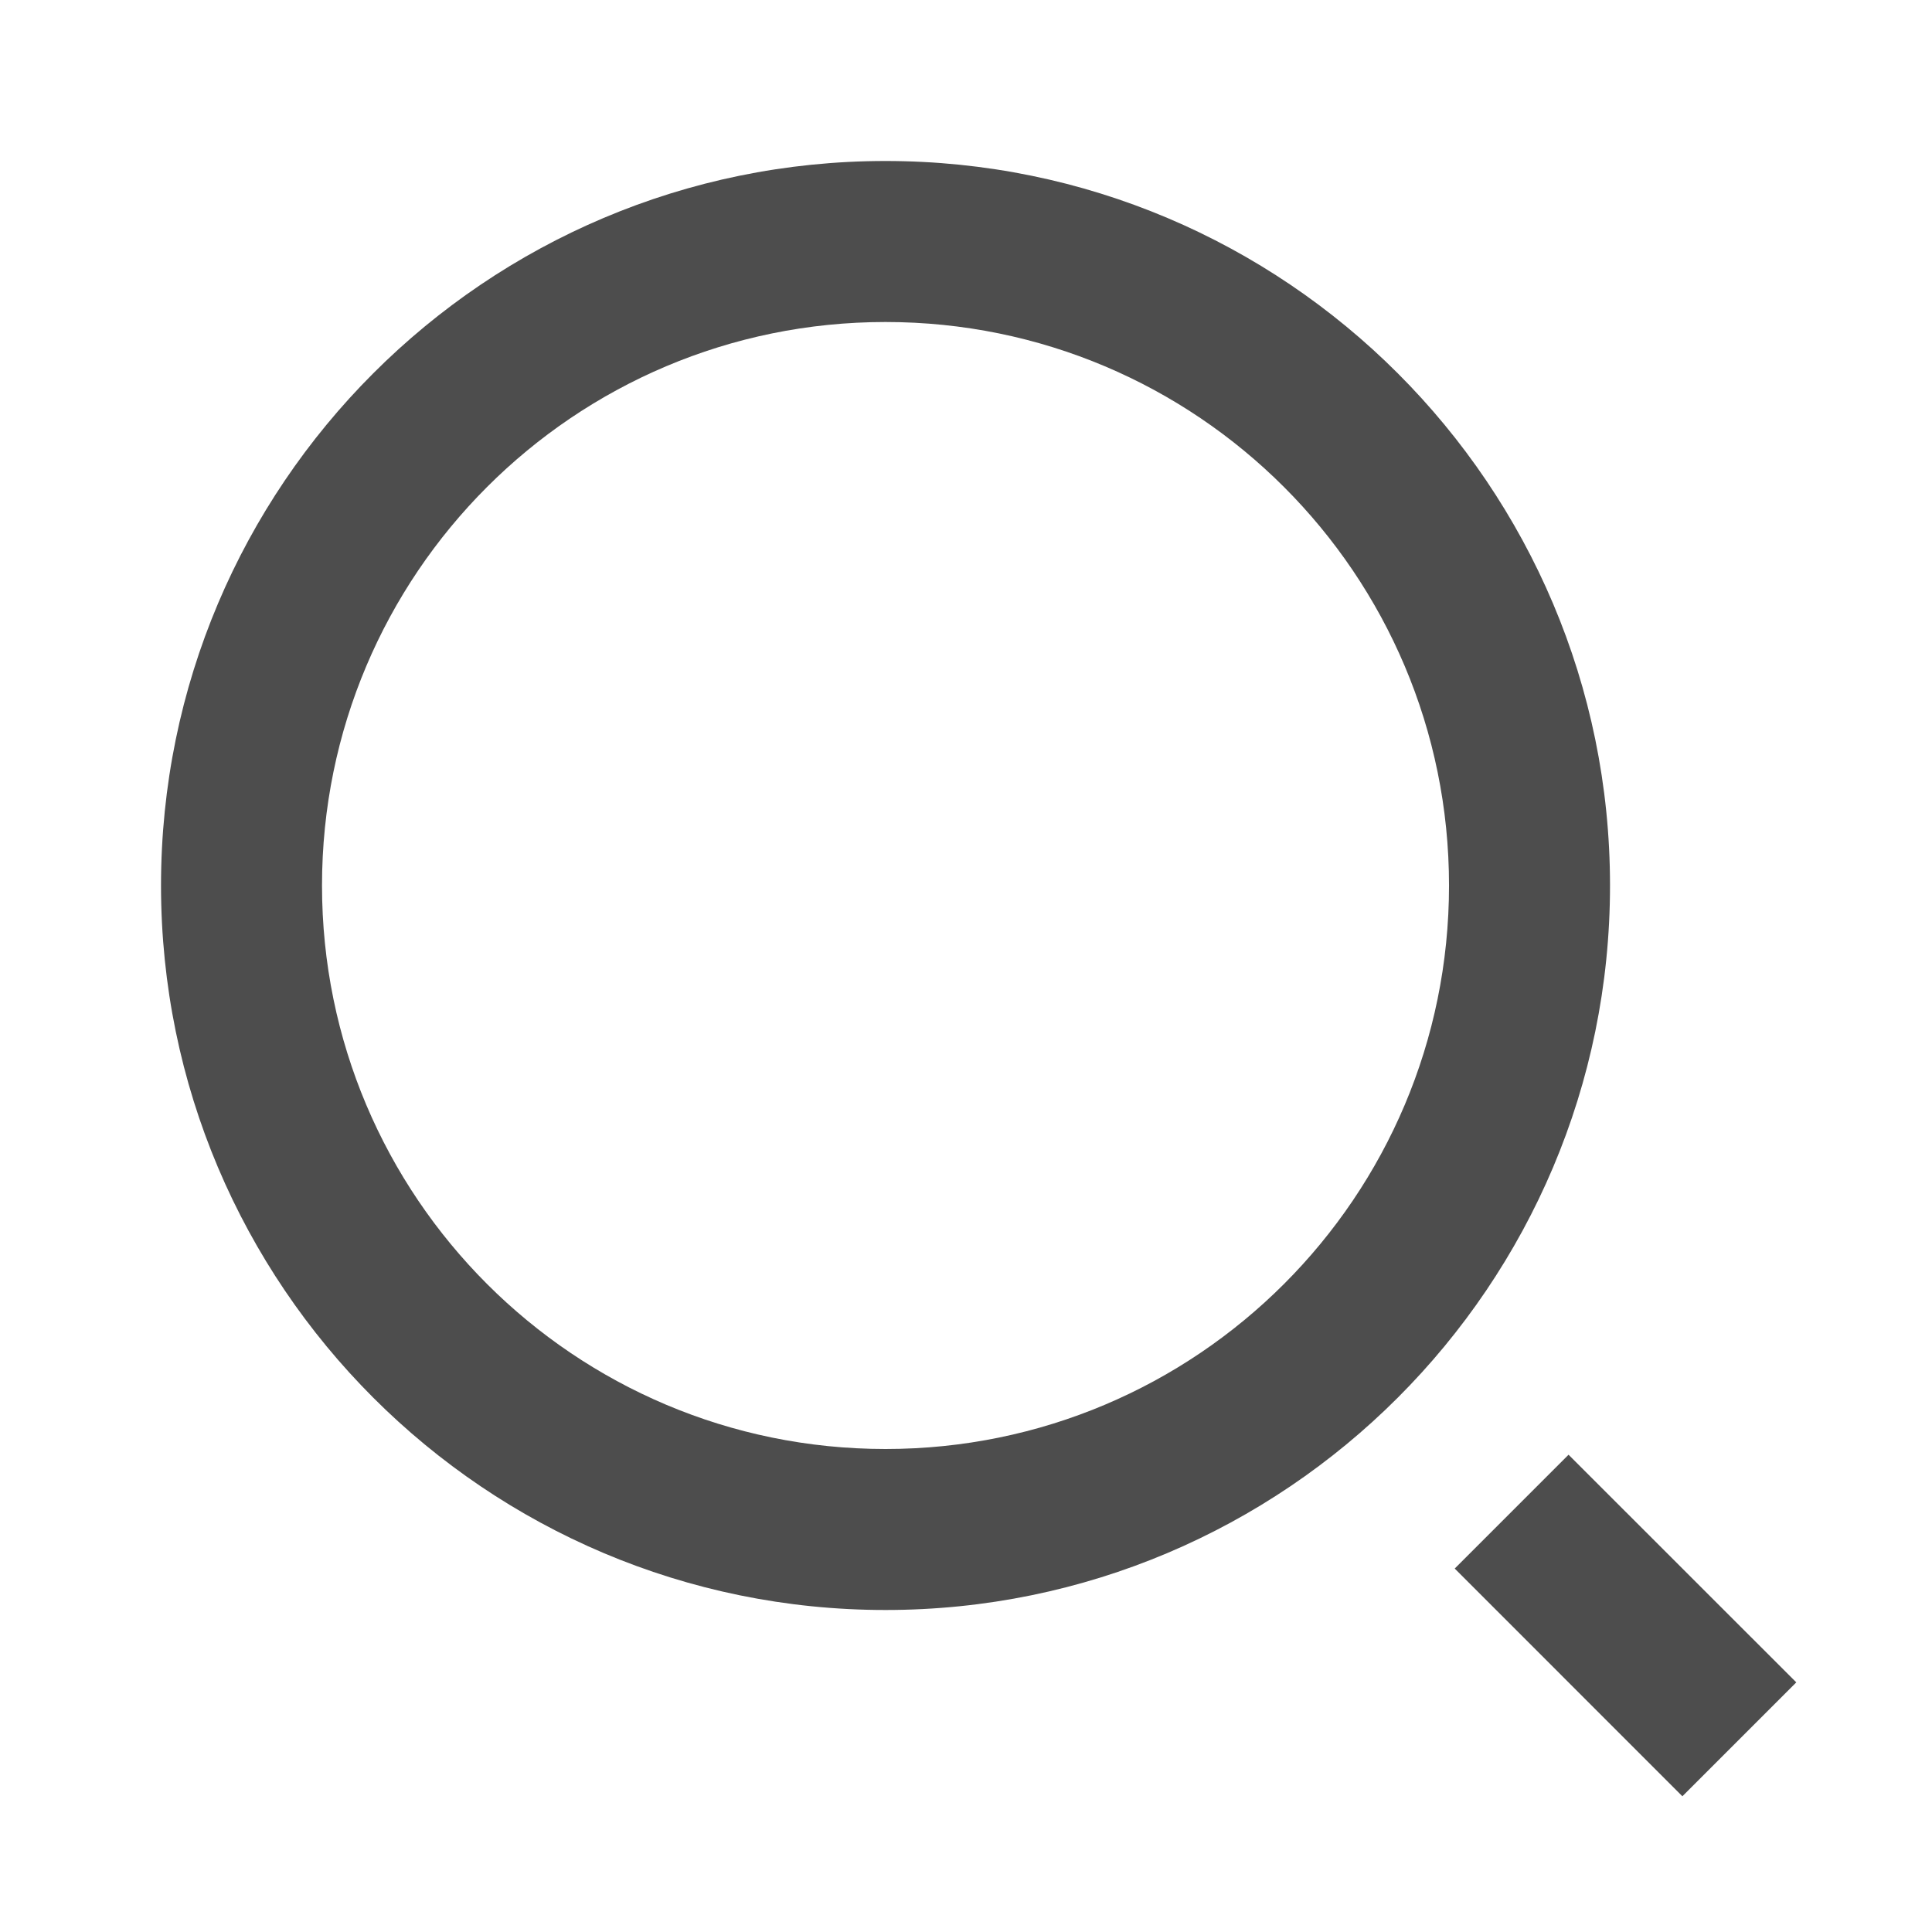
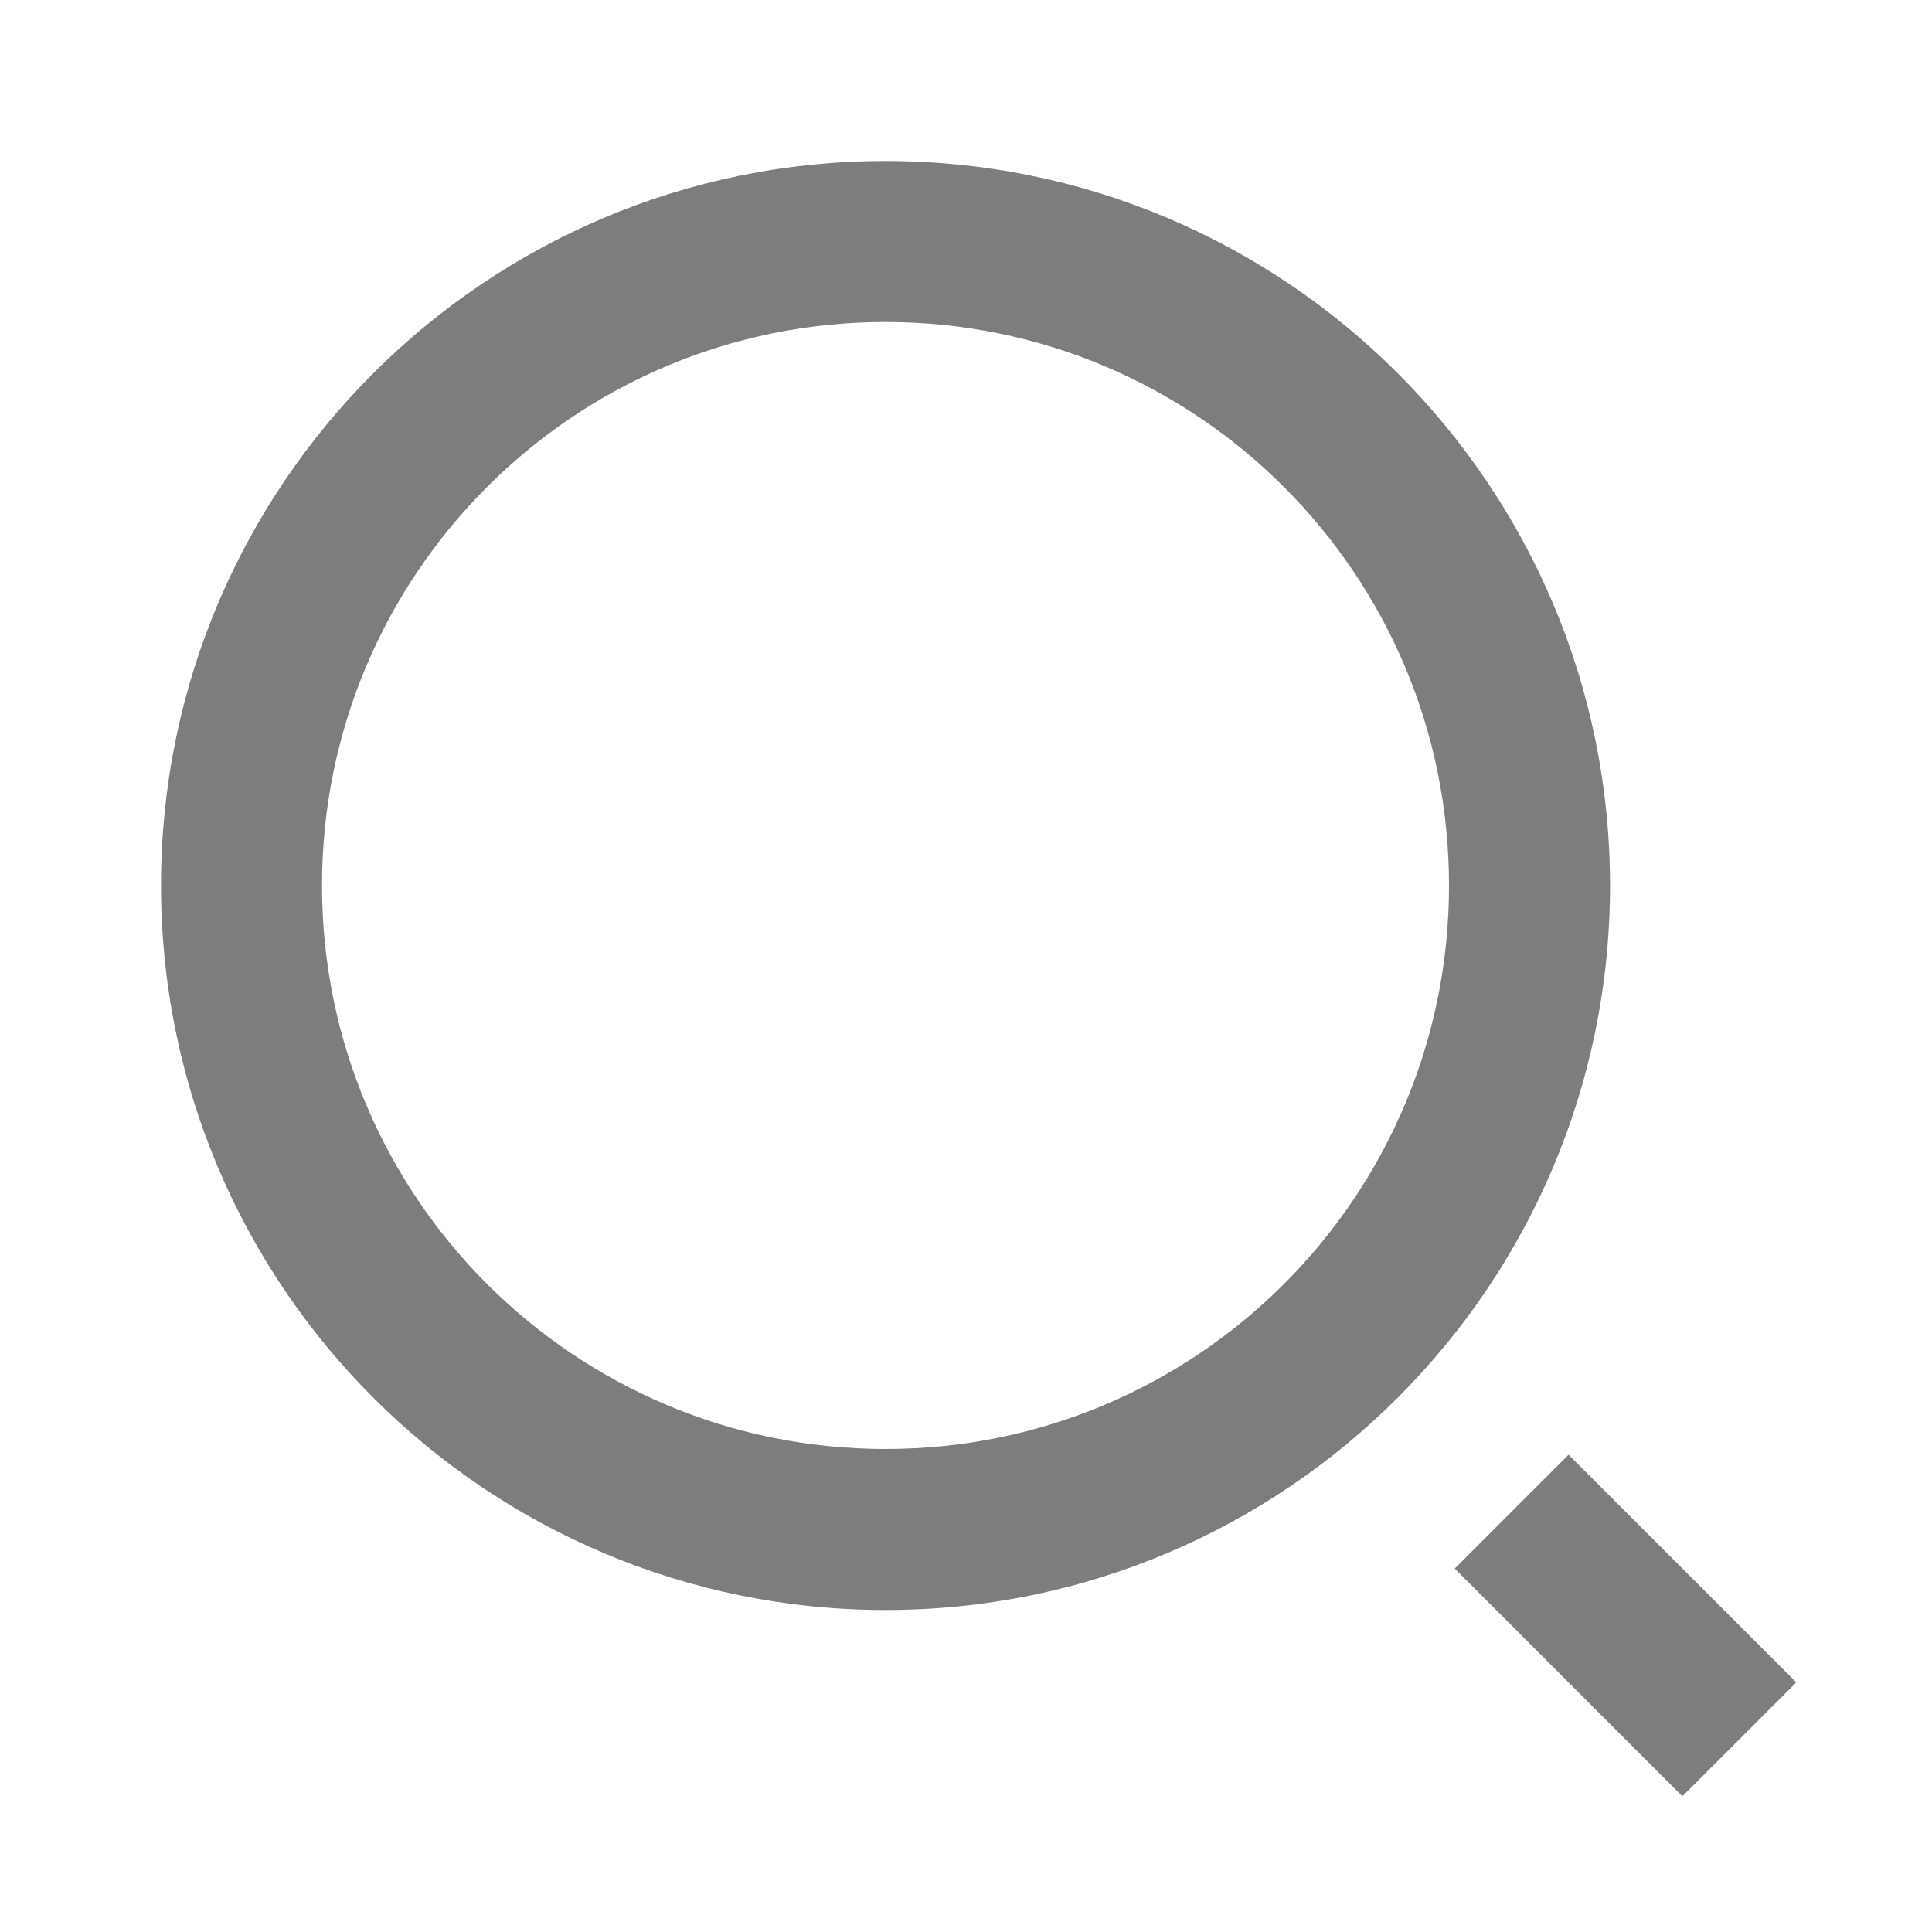
<svg xmlns="http://www.w3.org/2000/svg" width="100" height="100" viewBox="0 0 100 100" fill="none">
-   <path d="M45.834 8.333C66.534 8.333 83.334 25.133 83.334 45.833C83.334 66.533 66.534 83.333 45.834 83.333C25.134 83.333 8.334 66.533 8.334 45.833C8.334 25.133 25.134 8.333 45.834 8.333ZM45.834 75C61.947 75 75.001 61.946 75.001 45.833C75.001 29.721 61.947 16.667 45.834 16.667C29.721 16.667 16.667 29.721 16.667 45.833C16.667 61.946 29.721 75 45.834 75ZM81.188 75.296L92.976 87.079L87.08 92.975L75.296 81.188L81.188 75.296Z" fill="#4D4D4D" />
+   <path d="M45.834 8.333C66.534 8.333 83.334 25.133 83.334 45.833C83.334 66.533 66.534 83.333 45.834 83.333C25.134 83.333 8.334 66.533 8.334 45.833C8.334 25.133 25.134 8.333 45.834 8.333ZM45.834 75C61.947 75 75.001 61.946 75.001 45.833C75.001 29.721 61.947 16.667 45.834 16.667C29.721 16.667 16.667 29.721 16.667 45.833C16.667 61.946 29.721 75 45.834 75ZM81.188 75.296L92.976 87.079L87.08 92.975L75.296 81.188L81.188 75.296Z" fill="#7D7D7D" />
</svg>
